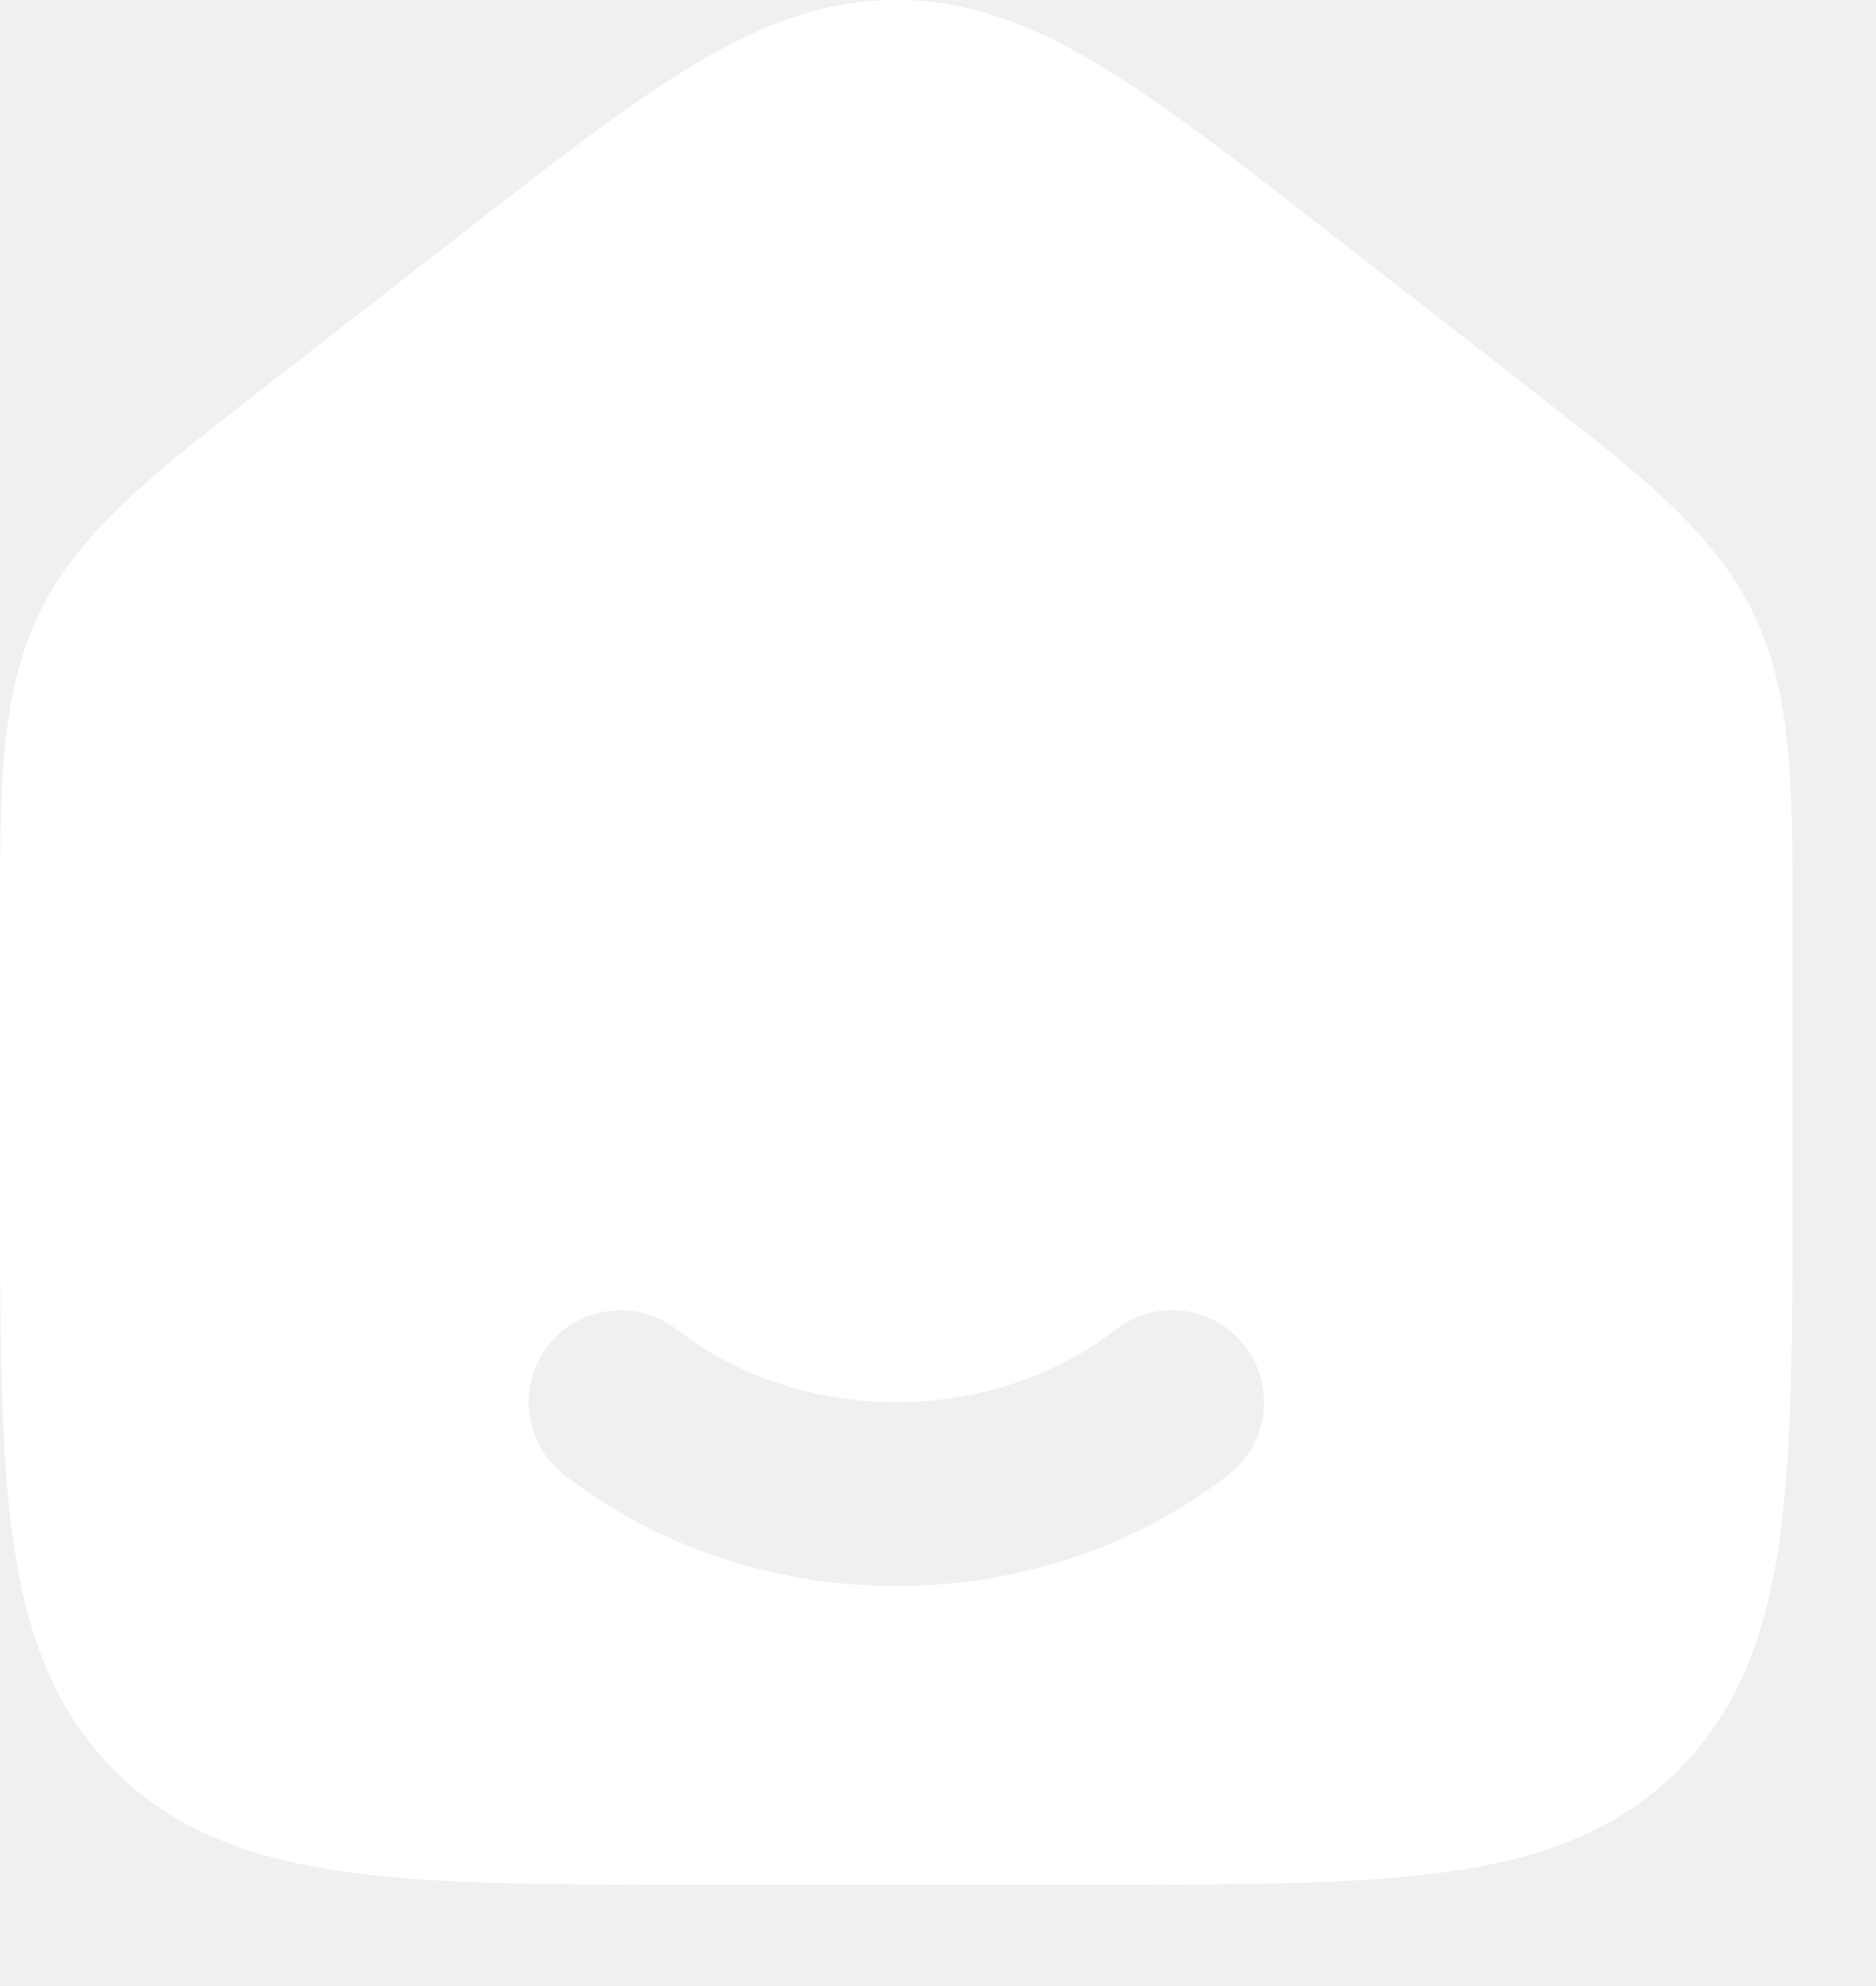
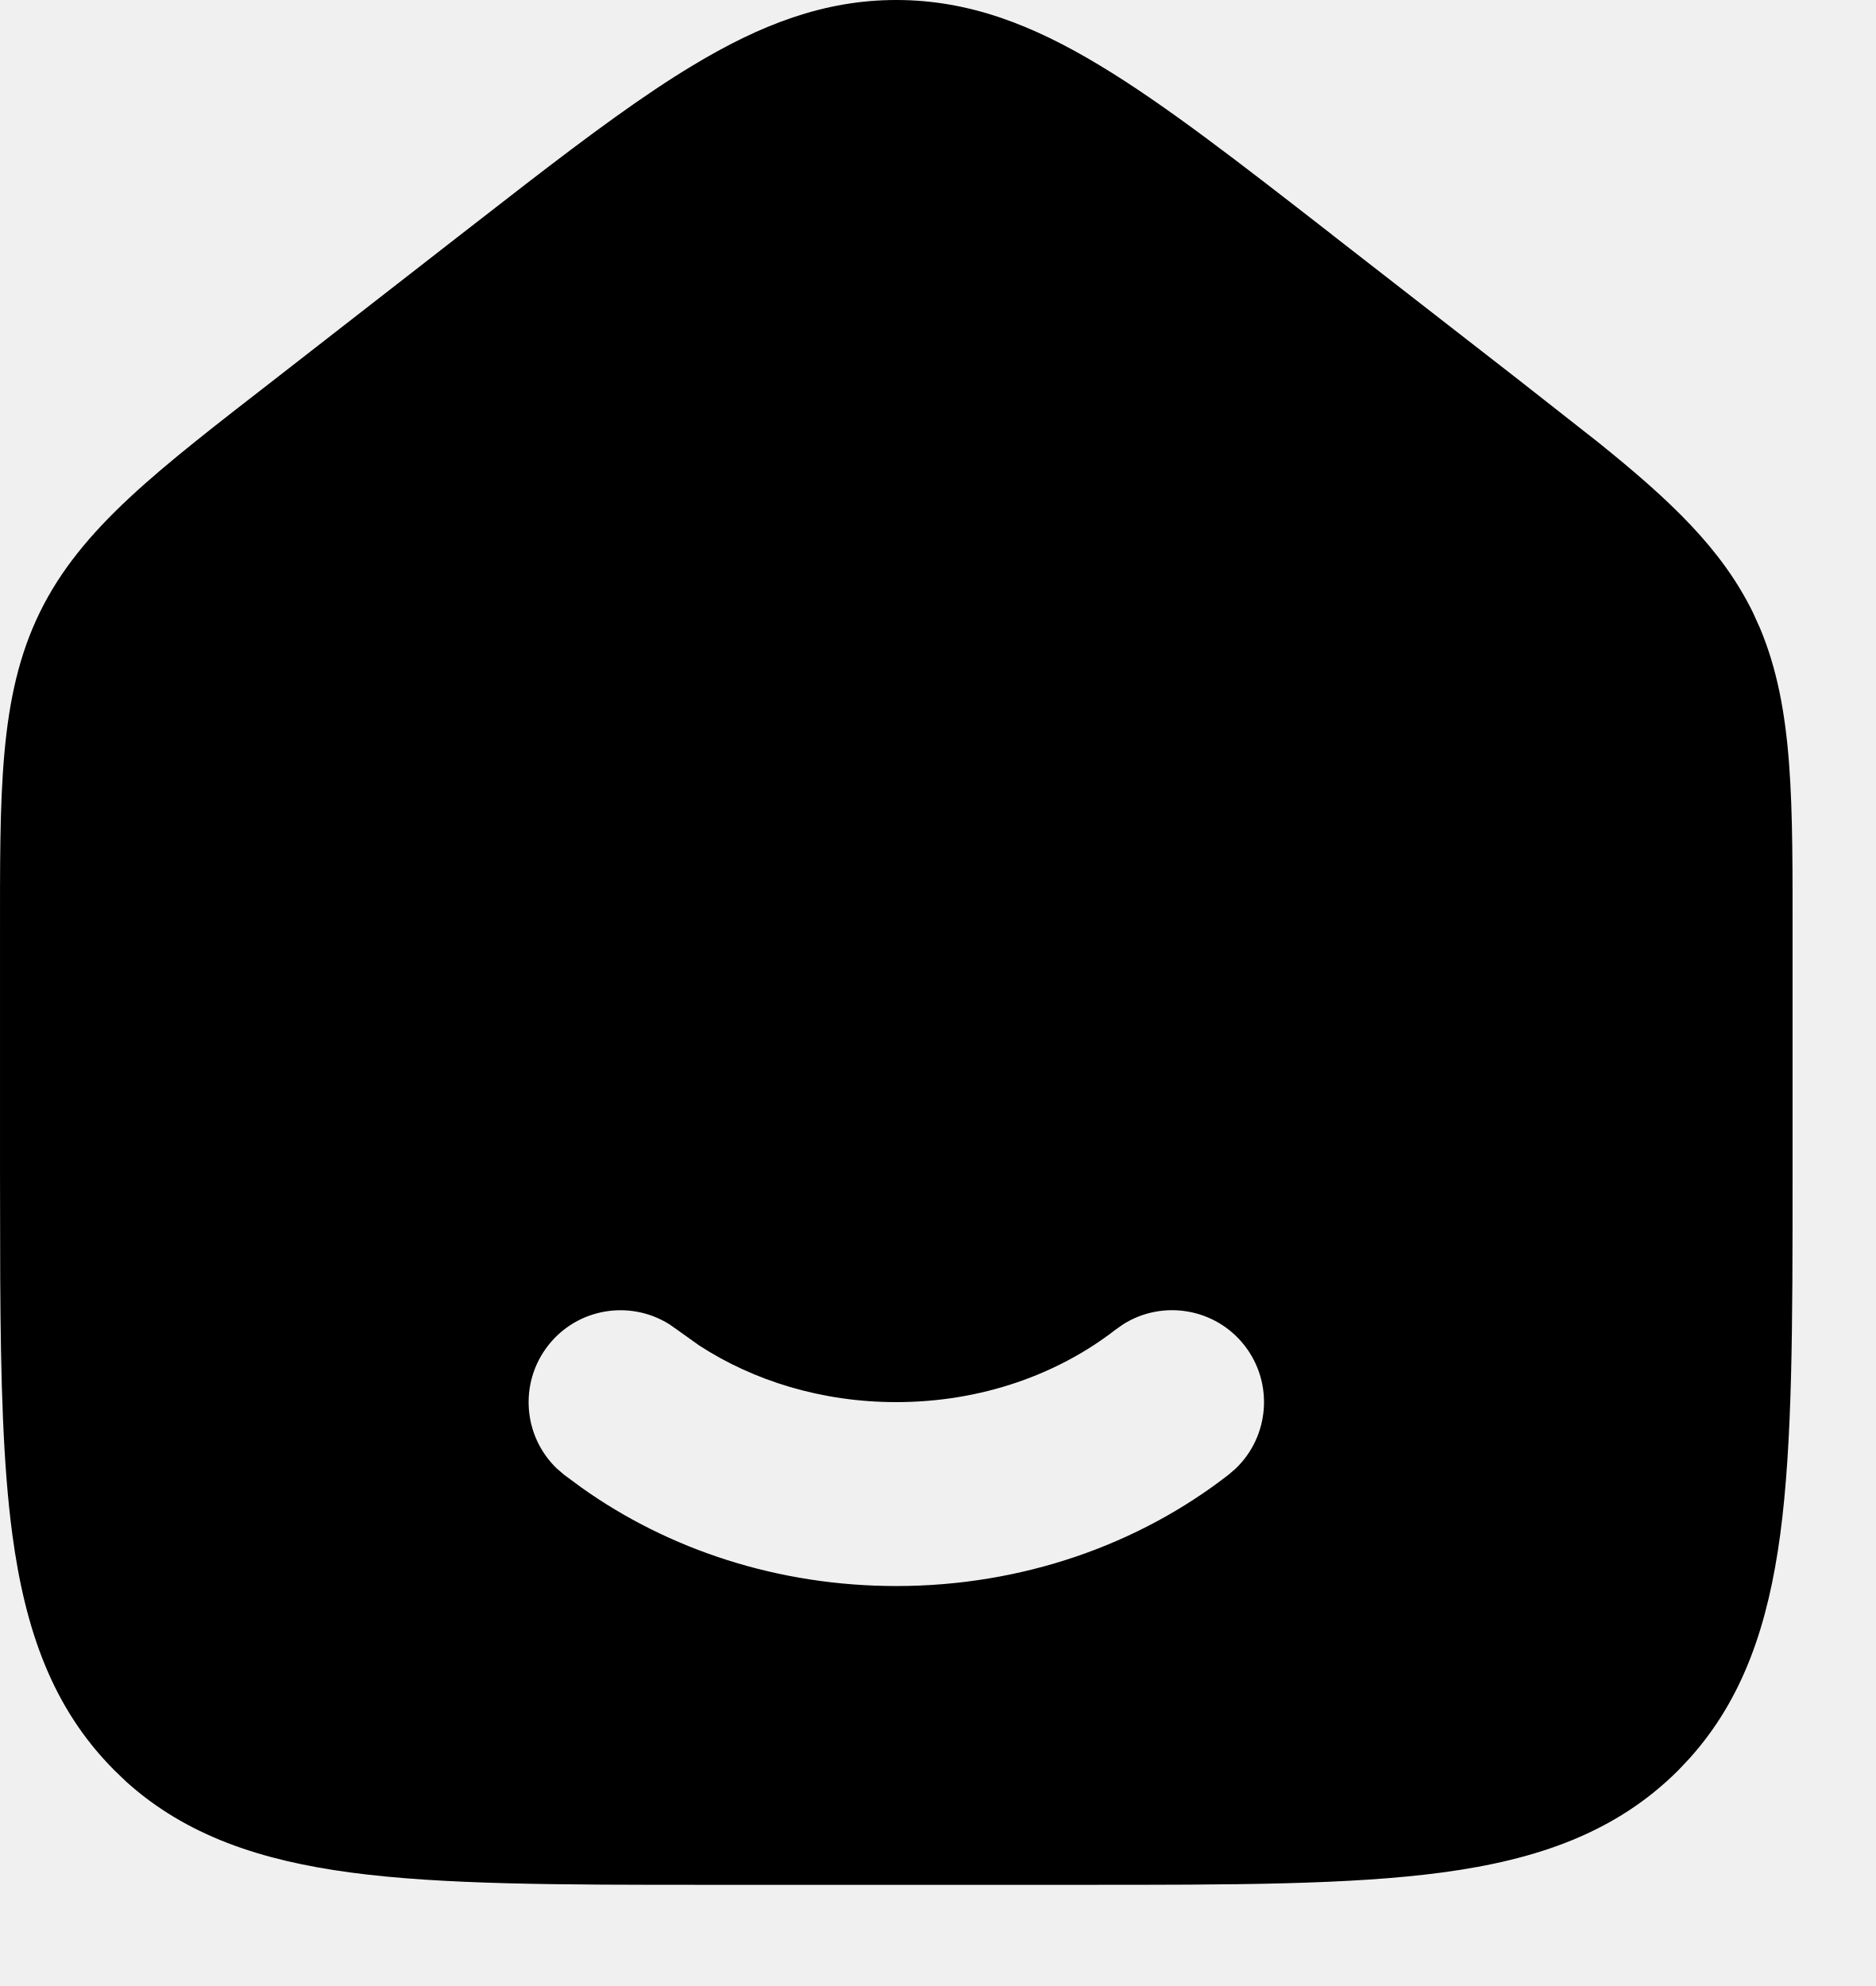
<svg xmlns="http://www.w3.org/2000/svg" width="17" height="18" viewBox="0 0 17 18" fill="none">
-   <path d="M8.125 0C8.781 0 9.36 0.225 9.968 0.592C10.557 0.946 11.228 1.468 12.064 2.118L12.09 2.139L13.757 3.435L14.483 4.005C15.144 4.536 15.608 4.975 15.89 5.55L15.956 5.696C16.263 6.429 16.25 7.277 16.25 8.533V10.673C16.25 12.008 16.25 13.073 16.138 13.909C16.029 14.718 15.806 15.394 15.314 15.939L15.213 16.046C14.65 16.608 13.939 16.855 13.075 16.971C12.24 17.083 11.174 17.083 9.84 17.083H6.41C5.076 17.083 4.01 17.083 3.175 16.971C2.365 16.862 1.689 16.639 1.144 16.148L1.038 16.046C0.475 15.483 0.228 14.772 0.112 13.909C0.027 13.274 0.007 12.508 0.002 11.592L7.45876e-05 10.625V8.533C7.45876e-05 7.193 -0.014 6.317 0.361 5.55C0.736 4.784 1.436 4.257 2.494 3.435L4.16 2.139L4.766 1.669C5.342 1.225 5.836 0.86 6.282 0.592C6.891 0.225 7.469 1.66667e-05 8.125 0ZM11.283 12.196C11.018 11.856 10.541 11.777 10.183 12.002L10.113 12.051C9.596 12.453 8.901 12.708 8.125 12.708C7.446 12.708 6.829 12.513 6.339 12.195L6.137 12.051L6.067 12.002C5.709 11.778 5.233 11.856 4.968 12.196C4.703 12.537 4.743 13.019 5.049 13.311L5.113 13.366L5.269 13.481C6.061 14.046 7.056 14.375 8.125 14.375C9.266 14.375 10.322 14 11.137 13.366L11.201 13.311C11.507 13.019 11.548 12.537 11.283 12.196Z" fill="white" />
+   <path d="M8.125 0C8.781 0 9.36 0.225 9.968 0.592C10.557 0.946 11.228 1.468 12.064 2.118L12.09 2.139L13.757 3.435L14.483 4.005C15.144 4.536 15.608 4.975 15.89 5.55L15.956 5.696C16.263 6.429 16.25 7.277 16.25 8.533V10.673C16.25 12.008 16.25 13.073 16.138 13.909C16.029 14.718 15.806 15.394 15.314 15.939L15.213 16.046C14.65 16.608 13.939 16.855 13.075 16.971C12.24 17.083 11.174 17.083 9.84 17.083H6.41C5.076 17.083 4.01 17.083 3.175 16.971C2.365 16.862 1.689 16.639 1.144 16.148L1.038 16.046C0.475 15.483 0.228 14.772 0.112 13.909C0.027 13.274 0.007 12.508 0.002 11.592L7.45876e-05 10.625V8.533C7.45876e-05 7.193 -0.014 6.317 0.361 5.55C0.736 4.784 1.436 4.257 2.494 3.435L4.16 2.139L4.766 1.669C5.342 1.225 5.836 0.86 6.282 0.592C6.891 0.225 7.469 1.66667e-05 8.125 0ZM11.283 12.196C11.018 11.856 10.541 11.777 10.183 12.002L10.113 12.051C9.596 12.453 8.901 12.708 8.125 12.708C7.446 12.708 6.829 12.513 6.339 12.195L6.137 12.051L6.067 12.002C5.709 11.778 5.233 11.856 4.968 12.196C4.703 12.537 4.743 13.019 5.049 13.311L5.113 13.366L5.269 13.481C6.061 14.046 7.056 14.375 8.125 14.375C9.266 14.375 10.322 14 11.137 13.366L11.201 13.311C11.507 13.019 11.548 12.537 11.283 12.196Z" fill="currentColor" />
</svg>
